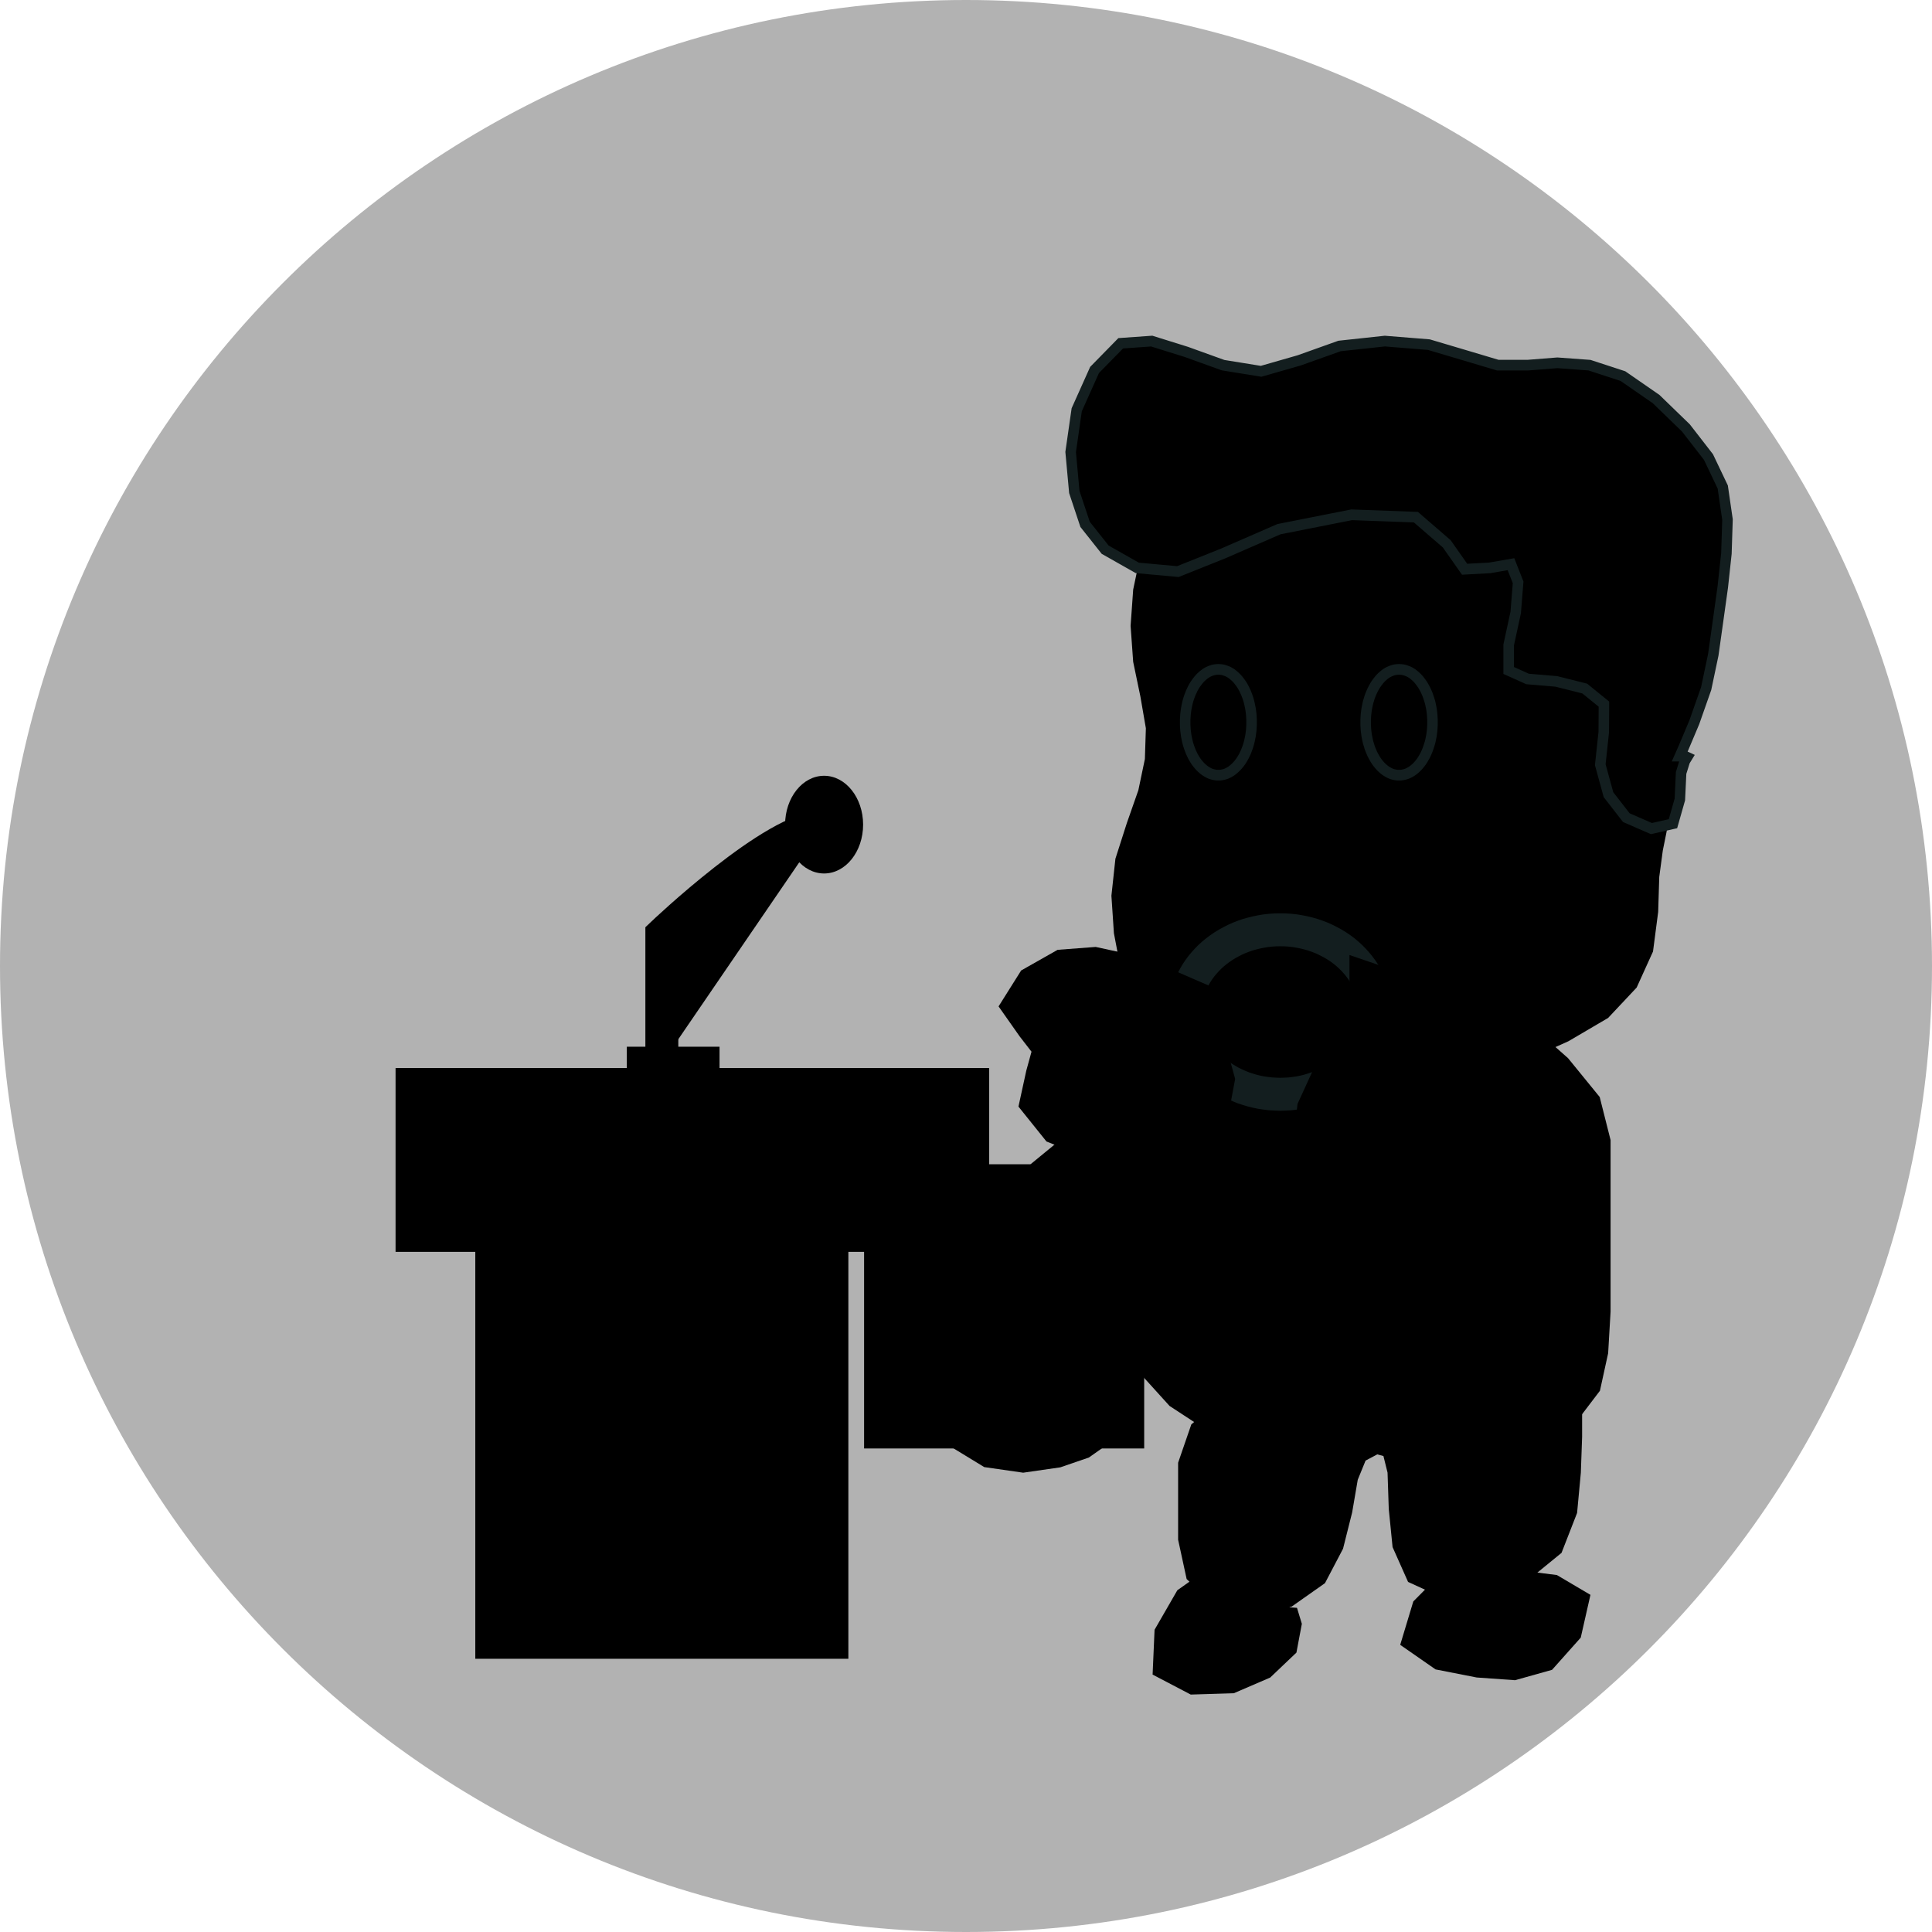
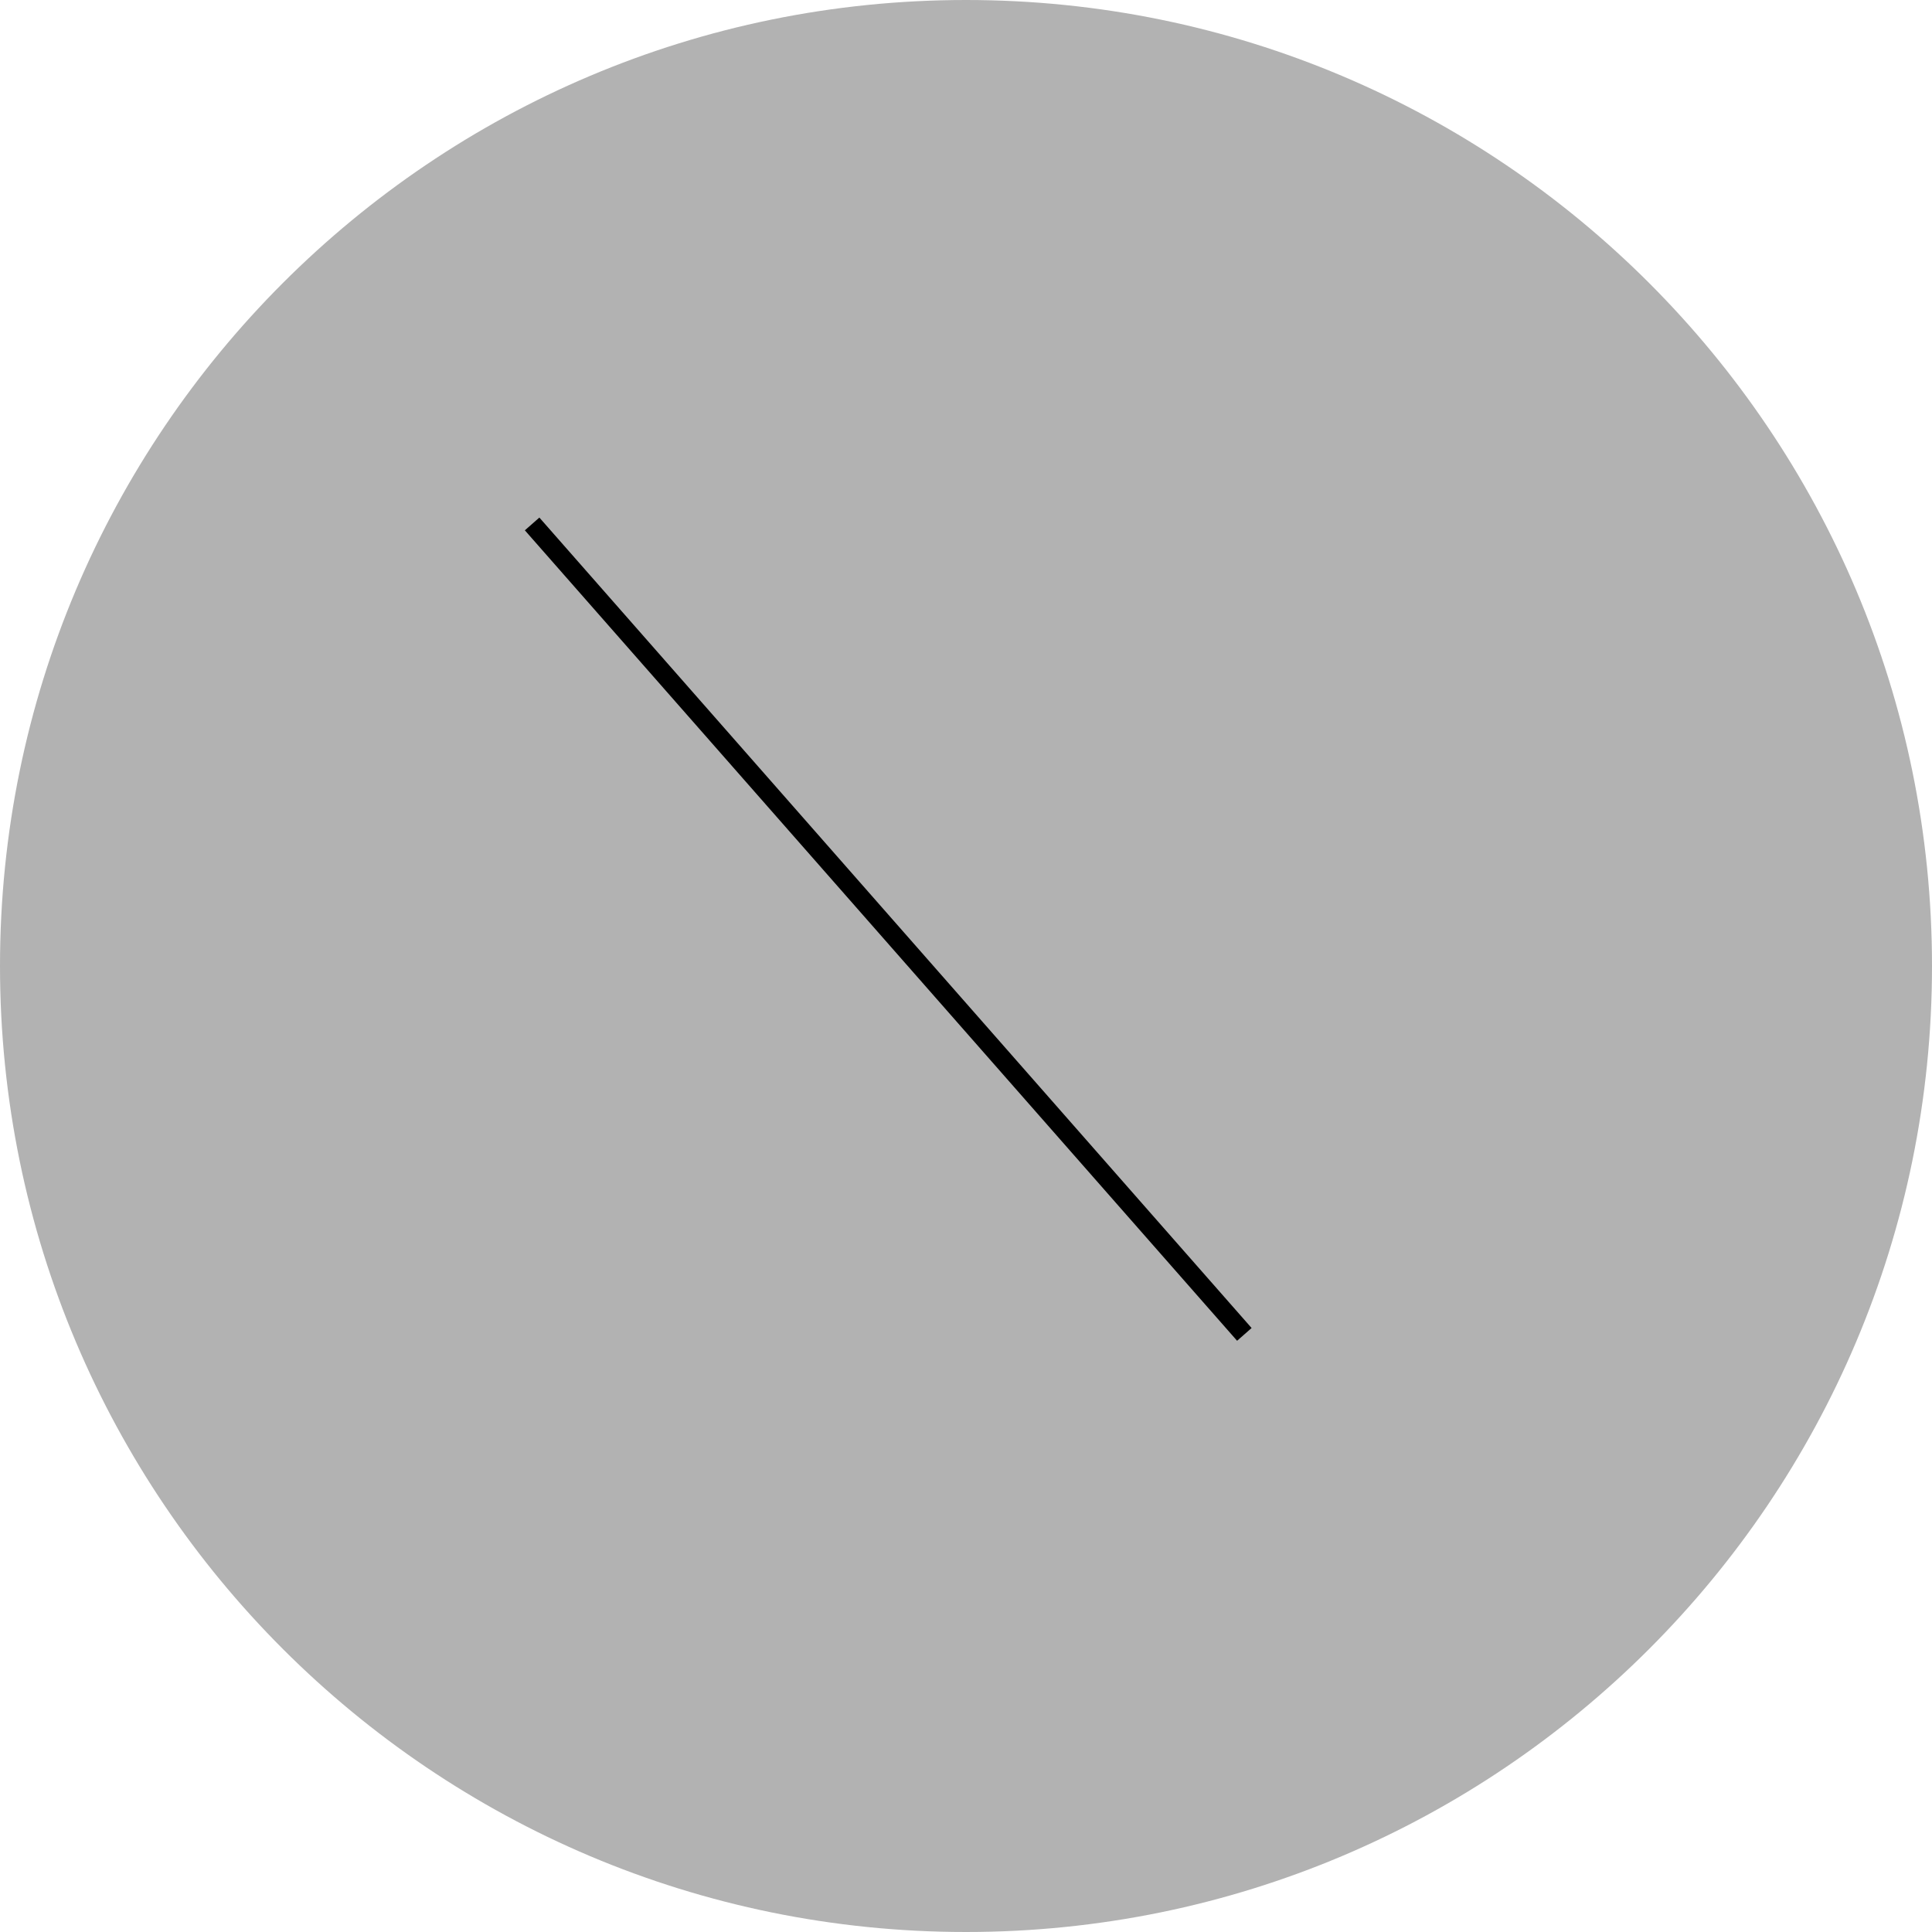
- <svg xmlns="http://www.w3.org/2000/svg" version="1.1" width="100" height="100" viewBox="0 0 100 100" id="レイヤー_1" xml:space="preserve">
+ <svg xmlns="http://www.w3.org/2000/svg" version="1.2" width="100" height="100" viewBox="0 0 100 100" id="レイヤー_1" xml:space="preserve">
  <defs id="defs3303" />
  <circle cx="50" cy="50" r="50" id="circle3264" style="fill:#b2b2b2" />
  <g id="レイヤー_2">
    <path d="M 59.958,159.059" id="path3267" style="fill:none;stroke:#231815;stroke-miterlimit:10" />
  </g>
-   <g transform="translate(11.01695,5.932203)" id="g6077">
-     <rect width="17.605" height="23.711" x="14.437" y="55.362" id="rect3147" style="fill:#000000;stroke:#000000;stroke-width:1.705;stroke-miterlimit:10" />
-     <rect width="29.021" height="7.81" x="10.31" y="50.201" id="rect3149" style="fill:#000000;stroke:#000000;stroke-width:1.705;stroke-miterlimit:10" />
-     <polyline style="fill:#000000;stroke:#000000;stroke-width:3;stroke-miterlimit:10" transform="matrix(0.5644694,0,0,0.5724006,-192.132,-124.8739)" id="polyline3151" points="378.337,303.945 381.547,303.945   386.837,303.945 " stroke-miterlimit="10" />
-     <path d="m 23.24,49.104 v -6.678 c 0,0 5.903,-5.628 8.349,-5.533" id="path3153" style="fill:#000000;stroke:#000000;stroke-width:1.705;stroke-miterlimit:10" />
-     <ellipse cx="396.426" cy="282.362" rx="3.577" ry="4.417" transform="matrix(0.5644694,0,0,0.5724006,-192.132,-124.8739)" id="ellipse3155" style="fill:#000000" />
-     <polygon points="431.035,349.806 430.388,346.861 430.388,343.482 430.388,340.317 431.377,337.486 434.322,335.074 438.035,333.217 441.3,332.03 444.465,331.375 447.844,331.162 451.223,331.162 454.388,331.162 457.333,331.695 460.065,333.339 462.142,334.975 463.131,335.515 463.565,335.416 463.999,335.074 463.999,335.074 464.319,334.762 464.433,334.64 464.433,335.416 464.433,337.706 464.319,340.872 463.999,344.251 462.796,347.295 460.065,349.494 456.686,350.696 453.521,350.795 451.108,349.707 450.02,347.295 449.701,344.136 449.586,340.75 448.955,338.239 446.976,337.706 444.899,338.795 443.91,341.184 443.377,344.251 442.601,347.295 441.201,349.927 438.69,351.67 435.745,352.317 433.013,351.67 " transform="matrix(0.5644694,0,0,0.5724006,-192.132,-124.8739)" id="polygon3157" style="fill:#000000;fill-rule:evenodd;stroke:#000000;stroke-miterlimit:10" />
-     <polygon points="431.035,349.806 430.388,346.861 430.388,343.482 430.388,340.317 431.377,337.486 434.322,335.074 438.035,333.217 441.3,332.03 444.465,331.375 447.844,331.162 451.223,331.162 454.388,331.162 457.333,331.695 460.065,333.339 462.142,334.975 463.131,335.515 463.565,335.416 463.999,335.074 463.999,335.074 464.319,334.762 464.433,334.64 464.433,335.416 464.433,337.706 464.319,340.872 463.999,344.251 462.796,347.295 460.065,349.494 456.686,350.696 453.521,350.795 451.108,349.707 450.02,347.295 449.701,344.136 449.586,340.75 448.955,338.239 446.976,337.706 444.899,338.795 443.91,341.184 443.377,344.251 442.601,347.295 441.201,349.927 438.69,351.67 435.745,352.317 433.013,351.67 " transform="matrix(0.5644694,0,0,0.5724006,-192.132,-124.8739)" id="polygon3159" style="fill:#000000;stroke:#000000;stroke-width:3;stroke-miterlimit:2.613" />
-     <polygon points="425.913,308.463 428.645,309.331 430.936,310.974 432.579,312.397 433.766,313.265 434.756,313.265 434.756,313.265 435.41,312.93 435.623,312.831 434.87,313.364 432.579,315.007 429.634,317.518 426.903,320.684 424.491,324.063 422.535,327.228 421.112,330.295 420.358,333.339 419.156,335.751 416.424,336.839 412.947,336.938 409.446,336.398 406.715,334.975 405.512,332.464 405.627,329.405 406.836,326.353 408.67,323.294 410.748,320.243 413.259,317.184 416.424,314.14 419.803,311.408 422.968,309.331 " transform="matrix(0.5644694,0,0,0.5724006,-192.132,-124.8739)" id="polygon3161" style="fill:#000000;fill-rule:evenodd;stroke:#000000;stroke-miterlimit:10" />
-     <polygon points="425.913,308.463 428.645,309.331 430.936,310.974 432.579,312.397 433.766,313.265 434.756,313.265 434.756,313.265 435.41,312.93 435.623,312.831 434.87,313.364 432.579,315.007 429.634,317.518 426.903,320.684 424.491,324.063 422.535,327.228 421.112,330.295 420.358,333.339 419.156,335.751 416.424,336.839 412.947,336.938 409.446,336.398 406.715,334.975 405.512,332.464 405.627,329.405 406.836,326.353 408.67,323.294 410.748,320.243 413.259,317.184 416.424,314.14 419.803,311.408 422.968,309.331 " transform="matrix(0.5644694,0,0,0.5724006,-192.132,-124.8739)" id="polygon3163" style="fill:#000000;stroke:#000000;stroke-width:3;stroke-miterlimit:2.613" />
-     <polygon points="401.593,337.273 424.277,337.273 424.277,314.574 401.593,314.574 401.593,337.273 " transform="matrix(0.5644694,0,0,0.5724006,-192.132,-124.8739)" id="polygon3165" style="fill:#000000;fill-rule:evenodd;stroke:#000000;stroke-miterlimit:10" />
-     <polygon points="401.593,337.273 424.277,337.273 424.277,314.574 401.593,314.574 401.593,337.273 " transform="matrix(0.5644694,0,0,0.5724006,-192.132,-124.8739)" id="polygon3167" style="fill:#000000;stroke:#000000;stroke-width:3;stroke-miterlimit:2.613" />
-     <polygon points="418.601,332.03 415.557,332.129 412.49,332.464 410.101,333.438 409.013,335.515 409.446,337.706 411.623,339.015 414.682,339.449 417.733,339.015 420.024,338.239 420.792,337.706 420.678,337.372 420.358,337.273 420.358,337.273 420.024,337.273 419.925,337.273 420.145,336.618 420.792,334.64 420.693,332.684 " transform="matrix(0.5644694,0,0,0.5724006,-192.132,-124.8739)" id="polygon3169" style="fill:#000000;fill-rule:evenodd;stroke:#000000;stroke-width:3;stroke-miterlimit:2.613" />
-     <polygon points="418.601,332.03 415.557,332.129 412.49,332.464 410.101,333.438 409.013,335.515 409.446,337.706 411.623,339.015 414.682,339.449 417.733,339.015 420.024,338.239 420.792,337.706 420.678,337.372 420.358,337.273 420.358,337.273 420.024,337.273 419.925,337.273 420.145,336.618 420.792,334.64 420.693,332.684 " transform="matrix(0.5644694,0,0,0.5724006,-192.132,-124.8739)" id="polygon3171" style="fill:#000000;stroke:#000000;stroke-width:0.964;stroke-miterlimit:2.613" />
-     <polygon points="426.256,267.433 426.903,270.499 427.435,273.543 427.336,276.61 426.69,279.654 425.601,282.72 424.612,285.764 424.277,288.823 424.491,291.989 425.145,295.375 426.667,298.654 429.513,301.485 432.899,303.776 436.057,305.419 439.222,306.386 442.601,306.721 445.987,306.607 449.153,306.287 452.433,305.518 456.131,304.095 460.065,302.353 463.999,300.61 467.378,298.654 469.676,296.242 470.977,293.412 471.411,290.132 471.51,286.966 471.852,284.455 472.187,282.819 472.286,282.279 472.286,282.279 472.286,281.191 472.286,277.911 472.187,273.756 471.852,270.058 471.51,266.679 471.411,263.514 471.076,260.455 470.109,257.403 468.367,254.558 465.742,252.168 462.576,250.213 459.197,248.668 455.377,247.702 450.911,247.359 446.421,247.359 442.601,247.359 439.222,247.702 436.057,248.668 433.112,250.311 430.388,252.602 428.211,255.334 426.903,258.279 426.256,261.322 426.035,264.389 " transform="matrix(0.5644694,0,0,0.5724006,-192.132,-124.8739)" id="polygon3173" style="fill:#000000;fill-rule:evenodd" />
-     <polygon points="426.256,267.433 426.903,270.499 427.435,273.543 427.336,276.61 426.69,279.654 425.601,282.72 424.612,285.764 424.277,288.823 424.491,291.989 425.145,295.375 426.667,298.654 429.513,301.485 432.899,303.776 436.057,305.419 439.222,306.386 442.601,306.721 445.987,306.607 449.153,306.287 452.433,305.518 456.131,304.095 460.065,302.353 463.999,300.61 467.378,298.654 469.676,296.242 470.977,293.412 471.411,290.132 471.51,286.966 471.852,284.455 472.187,282.819 472.286,282.279 472.286,282.279 472.286,281.191 472.286,277.911 472.187,273.756 471.852,270.058 471.51,266.679 471.411,263.514 471.076,260.455 470.109,257.403 468.367,254.558 465.742,252.168 462.576,250.213 459.197,248.668 455.377,247.702 450.911,247.359 446.421,247.359 442.601,247.359 439.222,247.702 436.057,248.668 433.112,250.311 430.388,252.602 428.211,255.334 426.903,258.279 426.256,261.322 426.035,264.389 " transform="matrix(0.5644694,0,0,0.5724006,-192.132,-124.8739)" id="polygon3175" style="fill:#000000;stroke:#000000;stroke-width:3;stroke-miterlimit:2.613" />
-     <polygon points="452.463,265.508 452.509,265.568 452.562,265.637 452.615,265.69 452.676,265.743 452.745,265.789 452.813,265.835 452.889,265.865 452.973,265.888 453.056,265.903 453.148,265.911 453.247,265.911 453.338,265.896 453.445,265.873 453.445,265.873 453.445,265.873 454.198,265.652 453.711,263.986 452.965,264.206 453.445,265.873 452.965,264.206 452.859,264.244 452.775,264.282 452.691,264.328 452.615,264.381 452.554,264.442 452.501,264.511 452.448,264.579 452.41,264.648 452.379,264.724 452.356,264.8 452.341,264.876 452.334,264.96 452.334,265.043 452.341,265.119 452.349,265.203 452.372,265.279 452.394,265.355 452.425,265.431 " transform="matrix(0.5644694,0,0,0.5724006,-192.132,-124.8739)" id="polygon3177" style="fill:#000000;fill-rule:evenodd" />
-     <polygon points="450.165,266.154 450.211,266.223 450.264,266.284 450.317,266.345 450.378,266.398 450.447,266.443 450.515,266.489 450.591,266.52 450.675,266.542 450.758,266.558 450.85,266.565 450.949,266.565 451.048,266.55 451.147,266.527 450.667,264.861 450.667,264.861 451.147,266.527 453.445,265.873 452.965,264.206 450.675,264.853 450.667,264.861 450.675,264.853 450.568,264.891 450.477,264.929 450.401,264.975 450.325,265.028 450.264,265.089 450.203,265.157 450.157,265.226 450.119,265.294 450.089,265.371 450.066,265.447 450.043,265.53 450.035,265.606 450.035,265.69 450.043,265.774 450.051,265.85 450.073,265.926 450.096,266.01 450.127,266.086 " transform="matrix(0.5644694,0,0,0.5724006,-192.132,-124.8739)" id="polygon3179" style="fill:#000000;fill-rule:evenodd" />
-     <polygon points="447.228,267.03 447.273,267.098 447.319,267.159 447.38,267.22 447.441,267.273 447.509,267.319 447.578,267.357 447.654,267.387 447.737,267.418 447.821,267.433 447.912,267.441 448.004,267.433 448.103,267.418 448.209,267.395 447.699,265.736 447.699,265.736 448.209,267.395 451.154,266.527 450.667,264.861 447.715,265.728 447.699,265.736 447.715,265.728 447.616,265.766 447.524,265.804 447.448,265.858 447.372,265.911 447.311,265.972 447.258,266.033 447.205,266.101 447.167,266.17 447.136,266.246 447.113,266.329 447.098,266.406 447.091,266.489 447.091,266.565 447.098,266.649 447.113,266.725 447.129,266.809 447.159,266.885 447.19,266.961 " transform="matrix(0.5644694,0,0,0.5724006,-192.132,-124.8739)" id="polygon3181" style="fill:#000000;fill-rule:evenodd" />
-     <polygon points="444.511,267.912 444.557,267.981 444.61,268.042 444.663,268.103 444.724,268.148 444.793,268.194 444.869,268.232 444.945,268.262 445.029,268.285 445.112,268.3 445.204,268.308 445.295,268.3 445.394,268.285 445.493,268.255 445.424,268.278 445.424,268.278 445.493,268.255 448.224,267.387 447.699,265.736 444.975,266.603 445.424,268.278 444.975,266.603 444.876,266.641 444.785,266.687 444.701,266.733 444.633,266.794 444.572,266.855 444.519,266.915 444.473,266.992 444.435,267.06 444.405,267.136 444.382,267.212 444.366,267.296 444.366,267.372 444.366,267.456 444.374,267.532 444.389,267.616 444.412,267.692 444.435,267.768 444.473,267.844 " transform="matrix(0.5644694,0,0,0.5724006,-192.132,-124.8739)" id="polygon3183" style="fill:#000000;fill-rule:evenodd" />
-     <polygon points="442.494,268.308 442.532,268.376 442.578,268.445 442.631,268.506 442.692,268.567 442.753,268.612 442.822,268.658 442.898,268.696 442.981,268.726 443.065,268.742 443.156,268.757 443.248,268.757 443.347,268.749 443.453,268.734 442.761,268.597 442.761,268.597 443.453,268.734 445.424,268.278 445.044,266.588 443.065,267.037 442.761,268.597 443.065,267.037 442.959,267.068 442.867,267.106 442.784,267.151 442.707,267.197 442.639,267.258 442.586,267.319 442.532,267.38 442.487,267.448 442.456,267.524 442.426,267.6 442.403,267.676 442.395,267.76 442.388,267.836 442.388,267.92 442.395,268.004 442.411,268.08 442.434,268.156 442.456,268.232 " transform="matrix(0.5644694,0,0,0.5724006,-192.132,-124.8739)" id="polygon3185" style="fill:#000000;fill-rule:evenodd" />
-     <polygon points="442.106,268.148 442.761,268.597 443.75,267.174 443.103,266.718 442.106,268.148 " transform="matrix(0.5644694,0,0,0.5724006,-192.132,-124.8739)" id="polygon3187" style="fill:#000000;fill-rule:evenodd" />
-     <polygon points="434.969,267.113 433.013,266.124 430.822,265.036 429.513,264.389 428.645,263.833 427.778,263.08 435.623,267.433 435.623,267.433 " transform="matrix(0.5644694,0,0,0.5724006,-192.132,-124.8739)" id="polygon3189" style="fill:#000000;fill-rule:evenodd" />
-     <polygon points="434.109,266.969 434.101,267.052 434.094,267.128 434.101,267.212 434.109,267.288 434.124,267.372 434.154,267.448 434.185,267.524 434.231,267.593 434.284,267.669 434.345,267.73 434.421,267.791 434.504,267.844 434.596,267.897 434.581,267.889 434.581,267.889 434.596,267.897 435.25,268.217 436.003,266.649 435.349,266.337 434.581,267.889 435.349,266.337 435.25,266.291 435.159,266.261 435.068,266.246 434.976,266.238 434.885,266.238 434.801,266.246 434.725,266.268 434.641,266.299 434.573,266.329 434.504,266.375 434.436,266.421 434.375,266.474 434.322,266.535 434.276,266.596 434.231,266.664 434.192,266.74 434.154,266.816 434.132,266.892 " transform="matrix(0.5644694,0,0,0.5724006,-192.132,-124.8739)" id="polygon3191" style="fill:#000000;fill-rule:evenodd" />
-     <polygon points="432.161,265.964 432.146,266.048 432.138,266.124 432.138,266.208 432.146,266.284 432.161,266.367 432.191,266.443 432.222,266.52 432.267,266.596 432.321,266.664 432.382,266.733 432.45,266.794 432.534,266.847 432.625,266.9 433.401,265.348 433.401,265.348 432.625,266.9 434.581,267.889 435.364,266.337 433.409,265.355 433.401,265.348 433.409,265.355 433.31,265.31 433.211,265.279 433.12,265.256 433.036,265.249 432.945,265.249 432.861,265.256 432.777,265.272 432.701,265.302 432.625,265.332 432.557,265.378 432.488,265.424 432.435,265.477 432.374,265.538 432.321,265.599 432.275,265.667 432.237,265.736 432.207,265.812 432.176,265.888 " transform="matrix(0.5644694,0,0,0.5724006,-192.132,-124.8739)" id="polygon3193" style="fill:#000000;fill-rule:evenodd" />
-     <polygon points="429.962,264.884 429.946,264.967 429.946,265.043 429.946,265.127 429.954,265.211 429.969,265.287 430,265.363 430.03,265.439 430.076,265.515 430.129,265.584 430.19,265.652 430.258,265.713 430.342,265.766 430.434,265.819 430.434,265.819 430.434,265.819 432.633,266.908 433.401,265.348 431.202,264.26 430.434,265.819 431.202,264.26 431.103,264.222 431.012,264.191 430.921,264.168 430.829,264.161 430.746,264.161 430.662,264.168 430.578,264.191 430.502,264.214 430.426,264.252 430.357,264.29 430.289,264.343 430.228,264.397 430.175,264.45 430.121,264.518 430.083,264.587 430.038,264.655 430.007,264.731 429.984,264.807 " transform="matrix(0.5644694,0,0,0.5724006,-192.132,-124.8739)" id="polygon3195" style="fill:#000000;fill-rule:evenodd" />
-     <polygon points="428.653,264.229 428.645,264.313 428.638,264.389 428.638,264.473 428.645,264.549 428.668,264.632 428.691,264.709 428.721,264.785 428.767,264.861 428.82,264.929 428.881,264.998 428.949,265.059 429.033,265.112 429.124,265.165 429.048,265.119 429.048,265.119 429.124,265.165 430.434,265.819 431.21,264.26 429.901,263.605 429.048,265.119 429.901,263.605 429.802,263.567 429.71,263.537 429.619,263.514 429.528,263.506 429.436,263.506 429.353,263.514 429.277,263.537 429.201,263.56 429.124,263.598 429.056,263.636 428.988,263.681 428.927,263.735 428.873,263.795 428.82,263.864 428.774,263.925 428.736,264.001 428.706,264.077 428.676,264.153 " transform="matrix(0.5644694,0,0,0.5724006,-192.132,-124.8739)" id="polygon3197" style="fill:#000000;fill-rule:evenodd" />
-     <polygon points="427.808,263.59 427.785,263.666 427.77,263.742 427.77,263.826 427.77,263.91 427.778,263.986 427.793,264.069 427.816,264.145 427.854,264.222 427.899,264.298 427.953,264.366 428.021,264.435 428.09,264.503 428.181,264.564 428.074,264.488 428.074,264.488 428.181,264.564 429.048,265.119 429.977,263.658 429.109,263.103 428.074,264.488 429.109,263.103 429.018,263.05 428.927,263.012 428.835,262.981 428.752,262.958 428.66,262.951 428.577,262.951 428.493,262.966 428.417,262.981 428.341,263.012 428.265,263.042 428.196,263.08 428.128,263.126 428.067,263.179 428.014,263.24 427.96,263.301 427.915,263.369 427.869,263.438 427.839,263.514 " transform="matrix(0.5644694,0,0,0.5724006,-192.132,-124.8739)" id="polygon3199" style="fill:#000000;fill-rule:evenodd" />
-     <polygon points="427.207,263.735 428.074,264.488 429.216,263.179 428.341,262.426 427.207,263.735 " transform="matrix(0.5644694,0,0,0.5724006,-192.132,-124.8739)" id="polygon3201" style="fill:#000000;fill-rule:evenodd" />
-     <polygon points="450.203,268.612 450.058,268.536 449.914,268.475 449.762,268.422 449.617,268.376 449.465,268.346 449.305,268.331 449.153,268.323 448.993,268.331 448.833,268.346 448.681,268.376 448.529,268.422 448.384,268.475 448.24,268.536 448.095,268.612 447.958,268.696 447.821,268.795 447.692,268.902 447.562,269.016 447.441,269.137 447.319,269.274 447.205,269.419 447.091,269.571 446.984,269.723 446.885,269.891 446.786,270.066 446.695,270.248 446.611,270.431 446.528,270.629 446.451,270.827 446.391,271.032 446.322,271.245 446.269,271.466 446.223,271.686 446.178,271.915 446.147,272.143 446.117,272.379 446.101,272.622 446.086,272.858 446.086,273.109 446.086,273.353 446.101,273.597 446.117,273.833 446.147,274.068 446.178,274.304 446.223,274.525 446.269,274.753 446.322,274.966 446.391,275.179 446.451,275.385 446.528,275.583 446.611,275.78 446.695,275.971 446.786,276.146 446.885,276.321 446.984,276.488 447.091,276.648 447.205,276.8 447.319,276.937 447.441,277.074 447.562,277.196 447.692,277.31 447.821,277.416 447.958,277.515 448.095,277.599 448.24,277.675 448.384,277.744 448.529,277.797 448.681,277.835 448.833,277.865 448.993,277.888 449.153,277.888 449.305,277.888 449.465,277.865 449.617,277.835 449.762,277.797 449.914,277.744 450.058,277.675 450.203,277.599 450.34,277.515 450.477,277.416 450.606,277.31 450.736,277.196 450.857,277.074 450.979,276.937 451.093,276.8 451.207,276.648 451.314,276.488 451.413,276.321 451.512,276.146 451.603,275.971 451.687,275.78 451.771,275.583 451.839,275.385 451.908,275.179 451.976,274.966 452.029,274.753 452.075,274.525 452.121,274.304 452.151,274.068 452.181,273.833 452.197,273.597 452.212,273.353 452.212,273.109 452.212,273.109 452.212,272.858 452.197,272.622 452.181,272.379 452.151,272.143 452.121,271.915 452.075,271.686 452.029,271.466 451.976,271.245 451.908,271.032 451.839,270.827 451.771,270.629 451.687,270.431 451.603,270.248 451.512,270.066 451.413,269.891 451.314,269.723 451.207,269.571 451.093,269.419 450.979,269.274 450.857,269.137 450.736,269.016 450.606,268.902 450.477,268.795 450.34,268.696 " transform="matrix(0.5644694,0,0,0.5724006,-192.132,-124.8739)" id="polygon3203" style="fill:#000000;fill-rule:evenodd;stroke:#000000;stroke-miterlimit:2.613" />
-     <polyline style="fill:#000000;stroke:#131e1f;stroke-width:0.964;stroke-miterlimit:2.613" transform="matrix(0.5644694,0,0,0.5724006,-192.132,-124.8739)" id="polyline3205" points="452.212,273.109 452.212,272.858   452.197,272.622 452.181,272.379 452.151,272.143 452.121,271.915 452.075,271.686 452.029,271.466 451.976,271.245   451.908,271.032 451.839,270.827 451.771,270.629 451.687,270.431 451.603,270.248 451.512,270.066 451.413,269.891   451.314,269.723 451.207,269.571 451.093,269.419 450.979,269.274 450.857,269.137 450.736,269.016 450.606,268.902   450.477,268.795 450.34,268.696 450.203,268.612 450.058,268.536 449.914,268.475 449.762,268.422 449.617,268.376 449.465,268.346   449.305,268.331 449.153,268.323 448.993,268.331 448.833,268.346 448.681,268.376 448.529,268.422 448.384,268.475 448.24,268.536   448.095,268.612 447.958,268.696 447.821,268.795 447.692,268.902 447.562,269.016 447.441,269.137 447.319,269.274   447.205,269.419 447.091,269.571 446.984,269.723 446.885,269.891 446.786,270.066 446.695,270.248 446.611,270.431   446.528,270.629 446.451,270.827 446.391,271.032 446.322,271.245 446.269,271.466 446.223,271.686 446.178,271.915   446.147,272.143 446.117,272.379 446.101,272.622 446.086,272.858 446.086,273.109 446.086,273.353 446.101,273.597   446.117,273.833 446.147,274.068 446.178,274.304 446.223,274.525 446.269,274.753 446.322,274.966 446.391,275.179   446.451,275.385 446.528,275.583 446.611,275.78 446.695,275.971 446.786,276.146 446.885,276.321 446.984,276.488 447.091,276.648   447.205,276.8 447.319,276.937 447.441,277.074 447.562,277.196 447.692,277.31 447.821,277.416 447.958,277.515 448.095,277.599   448.24,277.675 448.384,277.744 448.529,277.797 448.681,277.835 448.833,277.865 448.993,277.888 449.153,277.888 449.305,277.888   449.465,277.865 449.617,277.835 449.762,277.797 449.914,277.744 450.058,277.675 450.203,277.599 450.34,277.515 450.477,277.416   450.606,277.31 450.736,277.196 450.857,277.074 450.979,276.937 451.093,276.8 451.207,276.648 451.314,276.488 451.413,276.321   451.512,276.146 451.603,275.971 451.687,275.78 451.771,275.583 451.839,275.385 451.908,275.179 451.976,274.966 452.029,274.753   452.075,274.525 452.121,274.304 452.151,274.068 452.181,273.833 452.197,273.597 452.212,273.353 452.212,273.109 " stroke-miterlimit="2.613" />
-     <polygon points="433.622,268.612 433.485,268.536 433.34,268.475 433.188,268.422 433.044,268.376 432.891,268.346 432.739,268.331 432.579,268.323 432.42,268.331 432.267,268.346 432.115,268.376 431.971,268.422 431.818,268.475 431.674,268.536 431.537,268.612 431.4,268.696 431.263,268.795 431.134,268.902 431.004,269.016 430.883,269.137 430.761,269.274 430.647,269.419 430.532,269.571 430.426,269.723 430.327,269.891 430.228,270.066 430.144,270.248 430.053,270.431 429.977,270.629 429.901,270.827 429.832,271.032 429.771,271.245 429.718,271.466 429.672,271.686 429.627,271.915 429.596,272.143 429.566,272.379 429.551,272.622 429.535,272.858 429.535,273.109 429.535,273.353 429.551,273.597 429.566,273.833 429.596,274.068 429.627,274.304 429.672,274.525 429.718,274.753 429.771,274.966 429.832,275.179 429.901,275.385 429.977,275.583 430.053,275.78 430.144,275.971 430.228,276.146 430.327,276.321 430.426,276.488 430.532,276.648 430.647,276.8 430.761,276.937 430.883,277.074 431.004,277.196 431.134,277.31 431.263,277.416 431.4,277.515 431.537,277.599 431.674,277.675 431.818,277.744 431.971,277.797 432.115,277.835 432.267,277.865 432.42,277.888 432.579,277.888 432.739,277.888 432.891,277.865 433.044,277.835 433.188,277.797 433.34,277.744 433.485,277.675 433.622,277.599 433.766,277.515 433.896,277.416 434.025,277.31 434.154,277.196 434.276,277.074 434.398,276.937 434.512,276.8 434.626,276.648 434.733,276.488 434.832,276.321 434.931,276.146 435.014,275.971 435.106,275.78 435.182,275.583 435.258,275.385 435.326,275.179 435.387,274.966 435.44,274.753 435.486,274.525 435.532,274.304 435.562,274.068 435.593,273.833 435.608,273.597 435.623,273.353 435.623,273.109 435.623,273.109 435.623,272.858 435.608,272.622 435.593,272.379 435.562,272.143 435.532,271.915 435.486,271.686 435.44,271.466 435.387,271.245 435.326,271.032 435.258,270.827 435.182,270.629 435.106,270.431 435.014,270.248 434.931,270.066 434.832,269.891 434.733,269.723 434.626,269.571 434.512,269.419 434.398,269.274 434.276,269.137 434.154,269.016 434.025,268.902 433.896,268.795 433.766,268.696 " transform="matrix(0.5644694,0,0,0.5724006,-192.132,-124.8739)" id="polygon3207" style="fill:#000000;fill-rule:evenodd;stroke:#000000;stroke-miterlimit:2.613" />
-     <polyline style="fill:#000000;stroke:#131e1f;stroke-width:0.964;stroke-miterlimit:2.613" transform="matrix(0.5644694,0,0,0.5724006,-192.132,-124.8739)" id="polyline3209" points="435.623,273.109 435.623,272.858   435.608,272.622 435.593,272.379 435.562,272.143 435.532,271.915 435.486,271.686 435.44,271.466 435.387,271.245 435.326,271.032   435.258,270.827 435.182,270.629 435.106,270.431 435.014,270.248 434.931,270.066 434.832,269.891 434.733,269.723   434.626,269.571 434.512,269.419 434.398,269.274 434.276,269.137 434.154,269.016 434.025,268.902 433.896,268.795   433.766,268.696 433.622,268.612 433.485,268.536 433.34,268.475 433.188,268.422 433.044,268.376 432.891,268.346 432.739,268.331   432.579,268.323 432.42,268.331 432.267,268.346 432.115,268.376 431.971,268.422 431.818,268.475 431.674,268.536 431.537,268.612   431.4,268.696 431.263,268.795 431.134,268.902 431.004,269.016 430.883,269.137 430.761,269.274 430.647,269.419 430.532,269.571   430.426,269.723 430.327,269.891 430.228,270.066 430.144,270.248 430.053,270.431 429.977,270.629 429.901,270.827   429.832,271.032 429.771,271.245 429.718,271.466 429.672,271.686 429.627,271.915 429.596,272.143 429.566,272.379   429.551,272.622 429.535,272.858 429.535,273.109 429.535,273.353 429.551,273.597 429.566,273.833 429.596,274.068   429.627,274.304 429.672,274.525 429.718,274.753 429.771,274.966 429.832,275.179 429.901,275.385 429.977,275.583 430.053,275.78   430.144,275.971 430.228,276.146 430.327,276.321 430.426,276.488 430.532,276.648 430.647,276.8 430.761,276.937 430.883,277.074   431.004,277.196 431.134,277.31 431.263,277.416 431.4,277.515 431.537,277.599 431.674,277.675 431.818,277.744 431.971,277.797   432.115,277.835 432.267,277.865 432.42,277.888 432.579,277.888 432.739,277.888 432.891,277.865 433.044,277.835 433.188,277.797   433.34,277.744 433.485,277.675 433.622,277.599 433.766,277.515 433.896,277.416 434.025,277.31 434.154,277.196 434.276,277.074   434.398,276.937 434.512,276.8 434.626,276.648 434.733,276.488 434.832,276.321 434.931,276.146 435.014,275.971 435.106,275.78   435.182,275.583 435.258,275.385 435.326,275.179 435.387,274.966 435.44,274.753 435.486,274.525 435.532,274.304 435.562,274.068   435.593,273.833 435.608,273.597 435.623,273.353 435.623,273.109 " stroke-miterlimit="2.613" />
-     <polygon points="424.277,324.93 423.402,321.552 422.755,318.173 422.535,315.007 423.067,312.062 424.711,309.331 427.123,307.253 429.946,306.287 433.013,306.066 436.057,306.287 439.124,306.607 442.167,306.721 445.234,306.607 448.278,306.287 451.223,305.632 453.954,304.529 455.933,303.342 456.587,302.353 460.065,301.485 460.065,301.485 460.932,302.231 463.565,304.529 466.175,307.687 467.043,311.073 467.043,314.673 467.043,318.508 467.043,322.419 467.043,326.353 466.83,329.952 466.175,332.905 464.653,334.876 461.807,335.515 458.322,335.629 454.822,335.949 451.443,336.284 448.278,336.398 445.112,336.398 441.733,336.398 438.355,336.398 435.189,336.398 432.146,335.751 429.079,333.773 426.568,331.041 425.145,328.096 " transform="matrix(0.5644694,0,0,0.5724006,-192.132,-124.8739)" id="polygon3211" style="fill:#000000;fill-rule:evenodd;stroke:#000000;stroke-miterlimit:10" />
-     <polyline style="fill:#000000;stroke:#000000;stroke-width:3;stroke-miterlimit:2.613" transform="matrix(0.5644694,0,0,0.5724006,-192.132,-124.8739)" id="polyline3213" points="460.065,301.485 460.932,302.231   463.565,304.529 466.175,307.687 467.043,311.073 467.043,314.673 467.043,318.508 467.043,322.419 467.043,326.353 466.83,329.952   466.175,332.905 464.653,334.876 461.807,335.515 458.322,335.629 454.822,335.949 451.443,336.284 448.278,336.398   445.112,336.398 441.733,336.398 438.355,336.398 435.189,336.398 432.146,335.751 429.079,333.773 426.568,331.041   425.145,328.096 424.277,324.93 423.402,321.552 422.755,318.173 422.535,315.007 423.067,312.062 424.711,309.331 427.123,307.253   429.946,306.287 433.013,306.066 436.057,306.287 439.124,306.607 442.167,306.721 445.234,306.607 448.278,306.287   451.223,305.632 453.954,304.529 455.933,303.342 456.587,302.353 " stroke-miterlimit="2.613" />
-     <polygon points="451.344,305.853 449.586,305.853 452.212,305.853 452.212,305.853 " transform="matrix(0.5644694,0,0,0.5724006,-192.132,-124.8739)" id="polygon3215" style="fill:#000000;fill-rule:evenodd" />
-     <polyline style="fill:#000000;stroke:#131e1f;stroke-width:3;stroke-miterlimit:2.613" transform="matrix(0.5644694,0,0,0.5724006,-192.132,-124.8739)" id="polyline3217" points="452.212,305.853 451.344,305.853   449.586,305.853 " stroke-miterlimit="2.613" />
-     <polygon points="444.366,332.03 433.888,305.853 451.344,305.853 451.344,305.853 " transform="matrix(0.5644694,0,0,0.5724006,-192.132,-124.8739)" id="polygon3219" style="fill:#000000;fill-rule:evenodd;stroke:#000000;stroke-miterlimit:10" />
-     <polygon points="444.366,332.03 433.888,305.853 451.344,305.853 451.344,305.853 " transform="matrix(0.5644694,0,0,0.5724006,-192.132,-124.8739)" id="polygon3221" style="fill:#000000;stroke:#000000;stroke-width:3;stroke-miterlimit:2.613" />
-     <polygon points="443.476,323.294 444.146,320.585 444.366,317.633 444.465,314.574 444.8,311.53 445.013,308.996 444.8,307.588 444.245,306.941 443.476,306.721 443.476,306.721 442.822,306.721 442.601,306.721 442.601,308.227 442.601,312.831 442.601,318.287 442.601,322.419 442.822,324.397 " transform="matrix(0.5644694,0,0,0.5724006,-192.132,-124.8739)" id="polygon3223" style="fill:#000000;fill-rule:evenodd;stroke:#000000;stroke-miterlimit:10" />
-     <polygon points="443.476,323.294 444.146,320.585 444.366,317.633 444.465,314.574 444.8,311.53 445.013,308.996 444.8,307.588 444.245,306.941 443.476,306.721 443.476,306.721 442.822,306.721 442.601,306.721 442.601,308.227 442.601,312.831 442.601,318.287 442.601,322.419 442.822,324.397 " transform="matrix(0.5644694,0,0,0.5724006,-192.132,-124.8739)" id="polygon3225" style="fill:#000000;stroke:#000000;stroke-width:3;stroke-miterlimit:2.613" />
-     <polygon points="436.057,310.639 438.568,309.551 439.991,307.154 440.113,304.209 438.69,301.485 436.711,299.507 435.189,298.868 434.101,298.753 433.447,298.419 433.447,298.419 433.112,298.099 433.013,297.985 433.013,298.852 433.013,301.485 433.013,304.864 433.013,308.03 433.766,310.221 " transform="matrix(0.5644694,0,0,0.5724006,-192.132,-124.8739)" id="polygon3227" style="fill:#000000;fill-rule:evenodd;stroke:#000000;stroke-miterlimit:10" />
-     <polygon points="436.057,310.639 438.568,309.551 439.991,307.154 440.113,304.209 438.69,301.485 436.711,299.507 435.189,298.868 434.101,298.753 433.447,298.419 433.447,298.419 433.112,298.099 433.013,297.985 433.013,298.852 433.013,301.485 433.013,304.864 433.013,308.03 433.766,310.221 " transform="matrix(0.5644694,0,0,0.5724006,-192.132,-124.8739)" id="polygon3229" style="fill:#000000;stroke:#000000;stroke-width:3;stroke-miterlimit:2.613" />
-     <polygon points="441.246,292.323 440.843,292.209 440.432,292.11 440.006,292.027 439.58,291.958 439.146,291.912 438.705,291.882 438.256,291.874 437.807,291.882 437.366,291.912 436.932,291.958 436.498,292.027 436.08,292.11 435.669,292.209 435.258,292.323 434.862,292.46 434.482,292.605 434.101,292.772 433.736,292.955 433.386,293.145 433.044,293.351 432.716,293.571 432.397,293.807 432.092,294.051 431.803,294.31 431.529,294.584 431.271,294.865 431.027,295.154 430.799,295.459 430.586,295.771 430.395,296.09 430.22,296.417 430.068,296.752 429.931,297.102 429.809,297.452 429.71,297.81 429.634,298.175 429.581,298.548 429.543,298.928 429.535,299.309 429.543,299.689 429.581,300.062 429.634,300.435 429.71,300.801 429.809,301.158 429.931,301.516 430.068,301.858 430.22,302.193 430.395,302.528 430.586,302.847 430.799,303.159 431.027,303.456 431.271,303.753 431.529,304.034 431.803,304.301 432.092,304.559 432.397,304.803 432.716,305.039 433.044,305.26 433.386,305.465 433.736,305.663 434.101,305.838 434.482,306.005 434.862,306.158 435.258,306.287 435.669,306.409 436.08,306.508 436.498,306.591 436.932,306.652 437.366,306.705 437.807,306.728 438.256,306.743 438.705,306.728 439.146,306.705 439.58,306.652 440.006,306.591 440.432,306.508 440.843,306.409 441.246,306.287 441.642,306.158 442.03,306.005 442.403,305.838 442.768,305.663 443.126,305.465 443.468,305.26 443.796,305.039 444.115,304.803 444.412,304.559 444.701,304.301 444.975,304.034 445.234,303.753 445.477,303.456 445.706,303.159 445.919,302.847 446.109,302.528 446.284,302.193 446.444,301.858 446.581,301.516 446.695,301.158 446.794,300.801 446.87,300.435 446.931,300.062 446.961,299.689 446.976,299.309 446.976,299.309 446.961,298.928 446.931,298.548 446.87,298.175 446.794,297.81 446.695,297.452 446.581,297.102 446.444,296.752 446.284,296.417 446.109,296.09 445.919,295.771 445.706,295.459 445.477,295.154 445.234,294.865 444.975,294.584 444.701,294.31 444.412,294.051 444.115,293.807 443.796,293.571 443.468,293.351 443.126,293.145 442.768,292.955 442.403,292.772 442.03,292.605 441.642,292.46 " transform="matrix(0.5644694,0,0,0.5724006,-192.132,-124.8739)" id="polygon3231" style="fill:#000000;fill-rule:evenodd" />
-     <path d="m 60.172,46.451 -0.008,-0.218 -0.017,-0.218 -0.034,-0.214 -0.043,-0.209 -0.056,-0.205 -0.064,-0.2 -0.077,-0.2 -0.09,-0.192 -0.099,-0.187 -0.107,-0.183 -0.12,-0.179 -0.129,-0.174 -0.137,-0.165 -0.146,-0.161 -0.155,-0.157 -0.163,-0.148 -0.168,-0.14 -0.18,-0.135 -0.185,-0.126 -0.193,-0.118 -0.202,-0.109 -0.206,-0.105 -0.211,-0.096 -0.219,-0.083 -0.224,-0.078 -0.227,-0.065 -0.232,-0.057 -0.24,-0.048 -0.24,-0.04 -0.245,-0.026 -0.249,-0.017 -0.253,-0.004 -0.253,0.004 -0.249,0.017 -0.245,0.026 -0.245,0.04 -0.236,0.048 -0.232,0.057 -0.232,0.065 -0.224,0.078 -0.214,0.083 -0.215,0.096 -0.206,0.105 -0.198,0.109 -0.193,0.118 -0.185,0.126 -0.181,0.135 -0.172,0.14 -0.163,0.148 -0.155,0.157 -0.146,0.161 -0.138,0.165 -0.129,0.174 -0.12,0.179 -0.107,0.183 -0.099,0.187 -0.086,0.192 -0.077,0.2 -0.069,0.2 -0.056,0.205 -0.043,0.209 -0.03,0.214 -0.021,0.218 -0.004,0.218 0.004,0.218 0.021,0.214 0.03,0.214 0.043,0.209 0.056,0.205 0.069,0.204 0.077,0.196 0.086,0.192 0.099,0.192 0.107,0.183 0.12,0.179 0.129,0.17 0.138,0.17 0.146,0.161 0.155,0.152 0.163,0.148 0.172,0.14 0.181,0.135 0.185,0.126 0.193,0.117 0.198,0.113 0.206,0.1 0.215,0.096 0.214,0.087 0.224,0.074 0.232,0.07 0.232,0.057 0.236,0.048 0.245,0.035 0.245,0.03 0.249,0.013 0.253,0.009 0.253,-0.009 0.249,-0.013 0.245,-0.03 0.24,-0.035 0.24,-0.048 0.232,-0.057 0.227,-0.07 0.224,-0.074 0.219,-0.087 0.211,-0.096 0.206,-0.1 0.202,-0.113 0.193,-0.117 0.185,-0.126 0.18,-0.135 0.168,-0.14 0.163,-0.148 0.155,-0.152 0.146,-0.161 0.137,-0.17 0.129,-0.17 0.12,-0.179 0.107,-0.183 0.099,-0.192 0.09,-0.192 0.077,-0.196 0.064,-0.204 0.056,-0.205 0.043,-0.209 0.034,-0.214 0.017,-0.214 0.008,-0.218" id="path3233" style="fill:#000000;stroke:#131e1f;stroke-width:1.705;stroke-miterlimit:2.613" />
-     <polygon points="445.668,299.507 446.101,298.419 446.101,297.886 446.101,297.11 446.101,297.11 446.101,296.463 446.101,296.242 446.756,296.463 448.711,297.11 451.565,298.099 454.822,299.309 458.109,300.709 460.932,302.353 463.345,304.529 465.308,307.588 466.175,310.875 465.308,313.699 463.23,316.096 460.499,318.074 457.455,319.261 454.388,319.375 451.344,318.721 448.278,317.633 445.333,315.997 442.601,313.699 440.965,310.974 441.3,308.03 442.723,304.963 444.366,301.919 " transform="matrix(0.5644694,0,0,0.5724006,-192.132,-124.8739)" id="polygon3235" style="fill:#000000;fill-rule:evenodd;stroke:#000000;stroke-miterlimit:10" />
-     <polygon points="445.668,299.507 446.101,298.419 446.101,297.886 446.101,297.11 446.101,297.11 446.101,296.463 446.101,296.242 446.756,296.463 448.711,297.11 451.565,298.099 454.822,299.309 458.109,300.709 460.932,302.353 463.345,304.529 465.308,307.588 466.175,310.875 465.308,313.699 463.23,316.096 460.499,318.074 457.455,319.261 454.388,319.375 451.344,318.721 448.278,317.633 445.333,315.997 442.601,313.699 440.965,310.974 441.3,308.03 442.723,304.963 444.366,301.919 " transform="matrix(0.5644694,0,0,0.5724006,-192.132,-124.8739)" id="polygon3237" style="fill:#000000;stroke:#000000;stroke-width:3;stroke-miterlimit:2.613" />
-     <polygon points="429.513,298.419 430.167,298.099 430.388,297.985 429.634,297.665 427.336,296.676 424.277,295.588 421.226,294.934 418.281,295.154 415.557,296.676 414.233,298.753 415.557,300.61 417.094,302.566 416.424,304.963 415.869,307.474 417.733,309.764 420.792,310.974 423.836,310.198 426.903,308.897 429.946,308.463 432.146,307.71 432.579,305.419 431.811,302.665 430.388,300.61 429.3,299.187 429.513,298.419 " transform="matrix(0.5644694,0,0,0.5724006,-192.132,-124.8739)" id="polygon3239" style="fill:#000000;fill-rule:evenodd;stroke:#000000;stroke-miterlimit:10" />
-     <polygon points="429.513,298.419 430.167,298.099 430.388,297.985 429.634,297.665 427.336,296.676 424.277,295.588 421.226,294.934 418.281,295.154 415.557,296.676 414.233,298.753 415.557,300.61 417.094,302.566 416.424,304.963 415.869,307.474 417.733,309.764 420.792,310.974 423.836,310.198 426.903,308.897 429.946,308.463 432.146,307.71 432.579,305.419 431.811,302.665 430.388,300.61 429.3,299.187 429.513,298.419 " transform="matrix(0.5644694,0,0,0.5724006,-192.132,-124.8739)" id="polygon3241" style="fill:#000000;stroke:#000000;stroke-width:3;stroke-miterlimit:2.613" />
-     <polygon points="436.498,241.37 433.013,240.815 429.634,239.613 426.469,238.638 423.623,238.836 421.226,241.249 419.59,244.848 419.034,248.668 419.369,252.282 420.358,255.212 422.2,257.502 425.145,259.146 428.866,259.481 433.013,257.845 438.134,255.646 444.8,254.345 450.69,254.558 453.521,256.97 455.157,259.268 457.455,259.146 459.41,258.811 460.065,260.455 459.844,263.179 459.197,266.124 459.197,268.422 460.932,269.191 463.565,269.411 466.175,270.058 467.933,271.466 467.918,274 467.598,276.945 468.351,279.654 469.987,281.731 472.286,282.72 474.264,282.279 474.896,280.087 475.01,277.69 475.352,276.61 475.565,276.267 475.352,276.169 475.352,276.169 475.01,276.169 474.896,276.169 475.23,275.423 476.22,273.109 477.308,270.058 477.962,266.999 478.396,263.955 478.83,260.889 479.165,257.845 479.264,254.778 478.83,251.833 477.521,249.124 475.451,246.491 472.719,243.881 469.676,241.804 466.609,240.815 463.664,240.602 460.932,240.815 458.208,240.815 455.256,239.947 451.877,238.958 447.844,238.638 443.689,239.08 439.991,240.381 " transform="matrix(0.5644694,0,0,0.5724006,-192.132,-124.8739)" id="polygon3243" style="fill:#000000;fill-rule:evenodd" />
-     <polygon points="436.498,241.37 433.013,240.815 429.634,239.613 426.469,238.638 423.623,238.836 421.226,241.249 419.59,244.848 419.034,248.668 419.369,252.282 420.358,255.212 422.2,257.502 425.145,259.146 428.866,259.481 433.013,257.845 438.134,255.646 444.8,254.345 450.69,254.558 453.521,256.97 455.157,259.268 457.455,259.146 459.41,258.811 460.065,260.455 459.844,263.179 459.197,266.124 459.197,268.422 460.932,269.191 463.565,269.411 466.175,270.058 467.933,271.466 467.918,274 467.598,276.945 468.351,279.654 469.987,281.731 472.286,282.72 474.264,282.279 474.896,280.087 475.01,277.69 475.352,276.61 475.565,276.267 475.352,276.169 475.352,276.169 475.01,276.169 474.896,276.169 475.23,275.423 476.22,273.109 477.308,270.058 477.962,266.999 478.396,263.955 478.83,260.889 479.165,257.845 479.264,254.778 478.83,251.833 477.521,249.124 475.451,246.491 472.719,243.881 469.676,241.804 466.609,240.815 463.664,240.602 460.932,240.815 458.208,240.815 455.256,239.947 451.877,238.958 447.844,238.638 443.689,239.08 439.991,240.381 " transform="matrix(0.5644694,0,0,0.5724006,-192.132,-124.8739)" id="polygon3245" style="fill:#000000;stroke:#131e1f;stroke-width:0.964;stroke-miterlimit:2.613" />
-     <polygon points="456.465,357.993 459.631,358.214 462.355,357.461 464.433,355.163 464.988,352.75 463.131,351.67 460.377,351.327 458.322,351.229 456.587,351.449 454.822,352.104 460.065,349.494 460.065,349.494 459.312,349.593 457.021,349.927 454.175,351.015 451.778,353.405 451.01,355.916 453.087,357.339 " transform="matrix(0.5644694,0,0,0.5724006,-192.132,-124.8739)" id="polygon3247" style="fill:#000000;fill-rule:evenodd;stroke:#000000;stroke-miterlimit:10" />
-     <polyline style="fill:#000000;stroke:#000000;stroke-width:3;stroke-miterlimit:2.613" transform="matrix(0.5644694,0,0,0.5724006,-192.132,-124.8739)" id="polyline3249" points="460.065,349.494 459.312,349.593   457.021,349.927 454.175,351.015 451.778,353.405 451.01,355.916 453.087,357.339 456.465,357.993 459.631,358.214 462.355,357.461   464.433,355.163 464.988,352.75 463.131,351.67 460.377,351.327 458.322,351.229 456.587,351.449 454.822,352.104 " stroke-miterlimit="2.613" />
-     <polygon points="428.211,355.604 428.09,358.328 430.388,359.515 433.667,359.416 436.498,358.214 438.355,356.472 438.69,354.714 438.355,353.626 438.256,353.839 438.256,353.839 438.256,354.516 438.256,354.714 437.921,354.082 436.932,352.104 435.189,350.46 432.579,350.795 429.946,352.636 " transform="matrix(0.5644694,0,0,0.5724006,-192.132,-124.8739)" id="polygon3251" style="fill:#000000;fill-rule:evenodd;stroke:#000000;stroke-miterlimit:10" />
-     <polygon points="428.211,355.604 428.09,358.328 430.388,359.515 433.667,359.416 436.498,358.214 438.355,356.472 438.69,354.714 438.355,353.626 438.256,353.839 438.256,353.839 438.256,354.516 438.256,354.714 437.921,354.082 436.932,352.104 435.189,350.46 432.579,350.795 429.946,352.636 " transform="matrix(0.5644694,0,0,0.5724006,-192.132,-124.8739)" id="polygon3253" style="fill:#000000;stroke:#000000;stroke-width:3;stroke-miterlimit:2.613" />
-     <circle cx="432.621" cy="274.038" r="0.588" transform="matrix(0.5644694,0,0,0.5724006,-192.132,-124.8739)" id="circle3255" style="fill:#000000;fill-rule:evenodd;stroke:#000000;stroke-miterlimit:2.613" />
-     <circle cx="448.737" cy="274.038" r="0.588" transform="matrix(0.5644694,0,0,0.5724006,-192.132,-124.8739)" id="circle3257" style="fill:#000000;fill-rule:evenodd;stroke:#000000;stroke-miterlimit:2.613" />
+   <flowRoot id="flowRoot6302" xml:space="preserve" style="font-size:40px;font-style:normal;font-weight:normal;line-height:125%;letter-spacing:0px;word-spacing:0px;fill:#000000;fill-opacity:1;stroke:none;font-family:Sans">
+     <flowRegion id="flowRegion6304">
+       <rect width="55.508" height="50" x="17.373" y="28.814" id="rect6306" />
+     </flowRegion>
+     <flowPara id="flowPara6308">hoge</flowPara>
+   </flowRoot>
+   <g id="g6324">
+     <path d="M 27.542,27.119 64.407,69.068" id="path6310" style="fill:none;stroke:#000000;stroke-width:1px;stroke-linecap:butt;stroke-linejoin:miter;stroke-opacity:1" />
+     <flowRoot id="flowRoot6312" xml:space="preserve" style="font-size:40px;font-style:normal;font-weight:normal;line-height:125%;letter-spacing:0px;word-spacing:0px;fill:#000000;fill-opacity:1;stroke:none;font-family:Sans">
+       <flowRegion id="flowRegion6314">
+         <rect width="57.203" height="53.814" x="18.22" y="28.39" id="rect6316" />
+       </flowRegion>
+       <flowPara id="flowPara6320">hh</flowPara>
+     </flowRoot>
  </g>
</svg>
